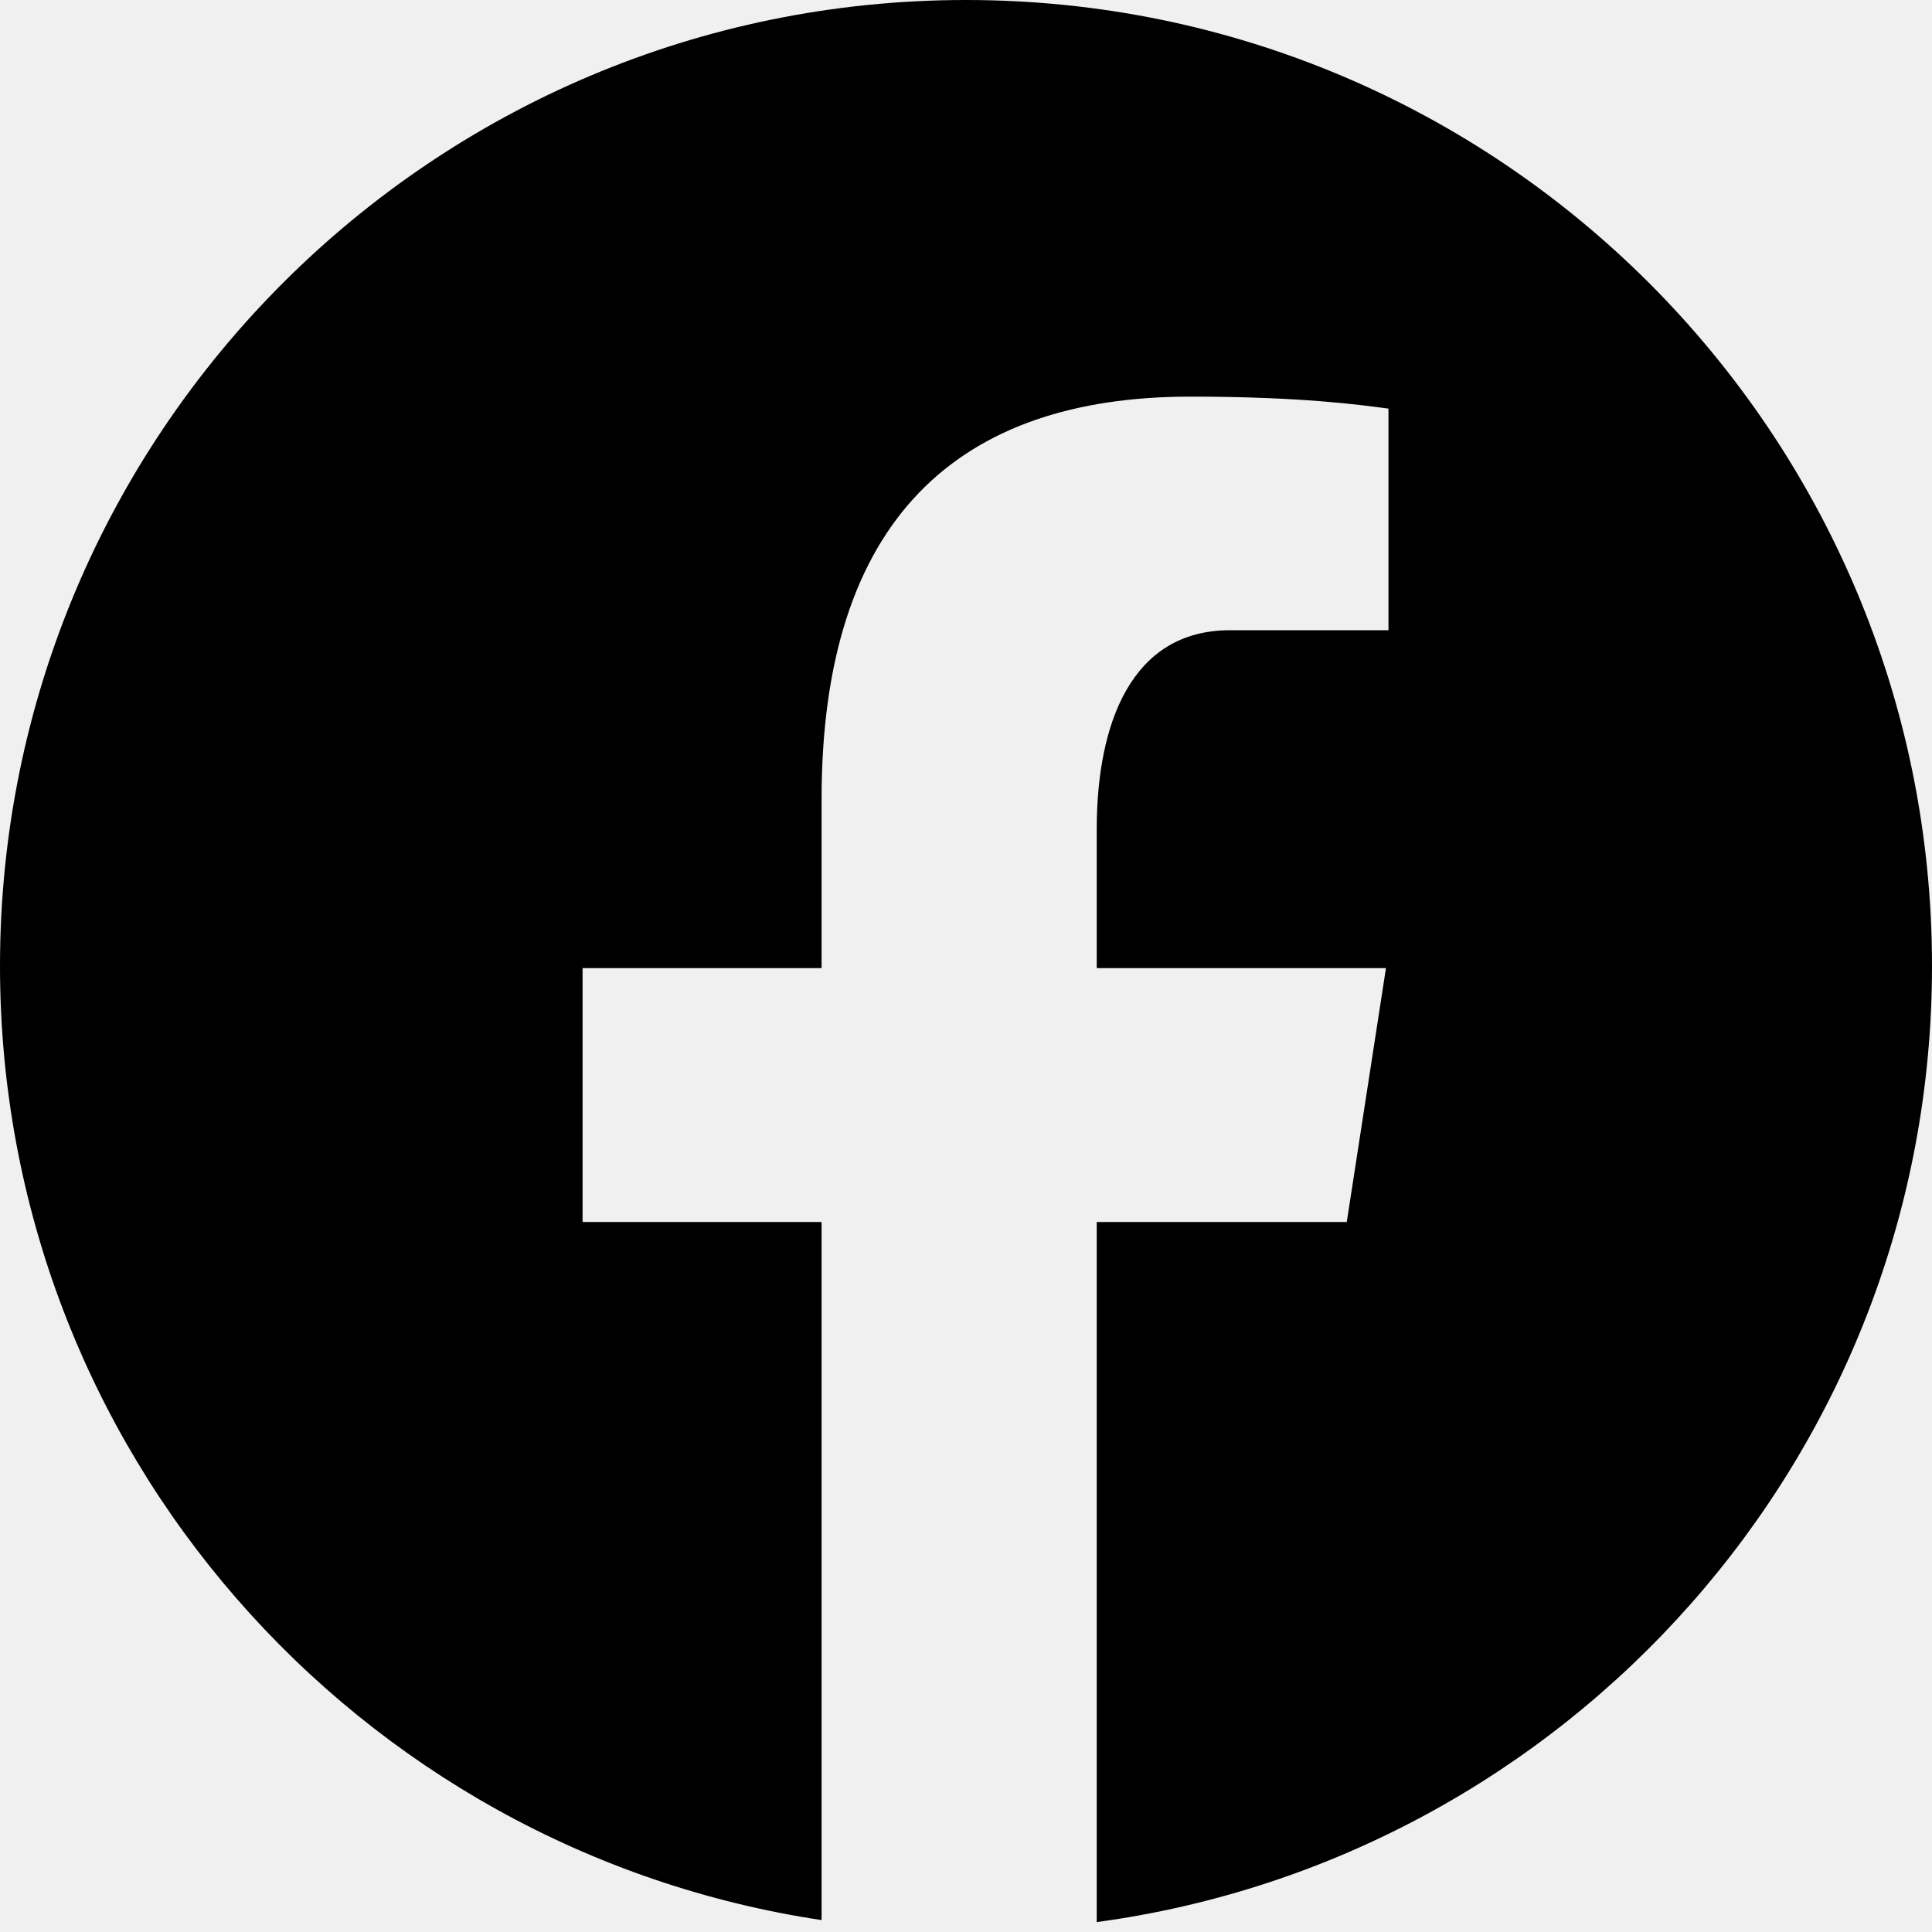
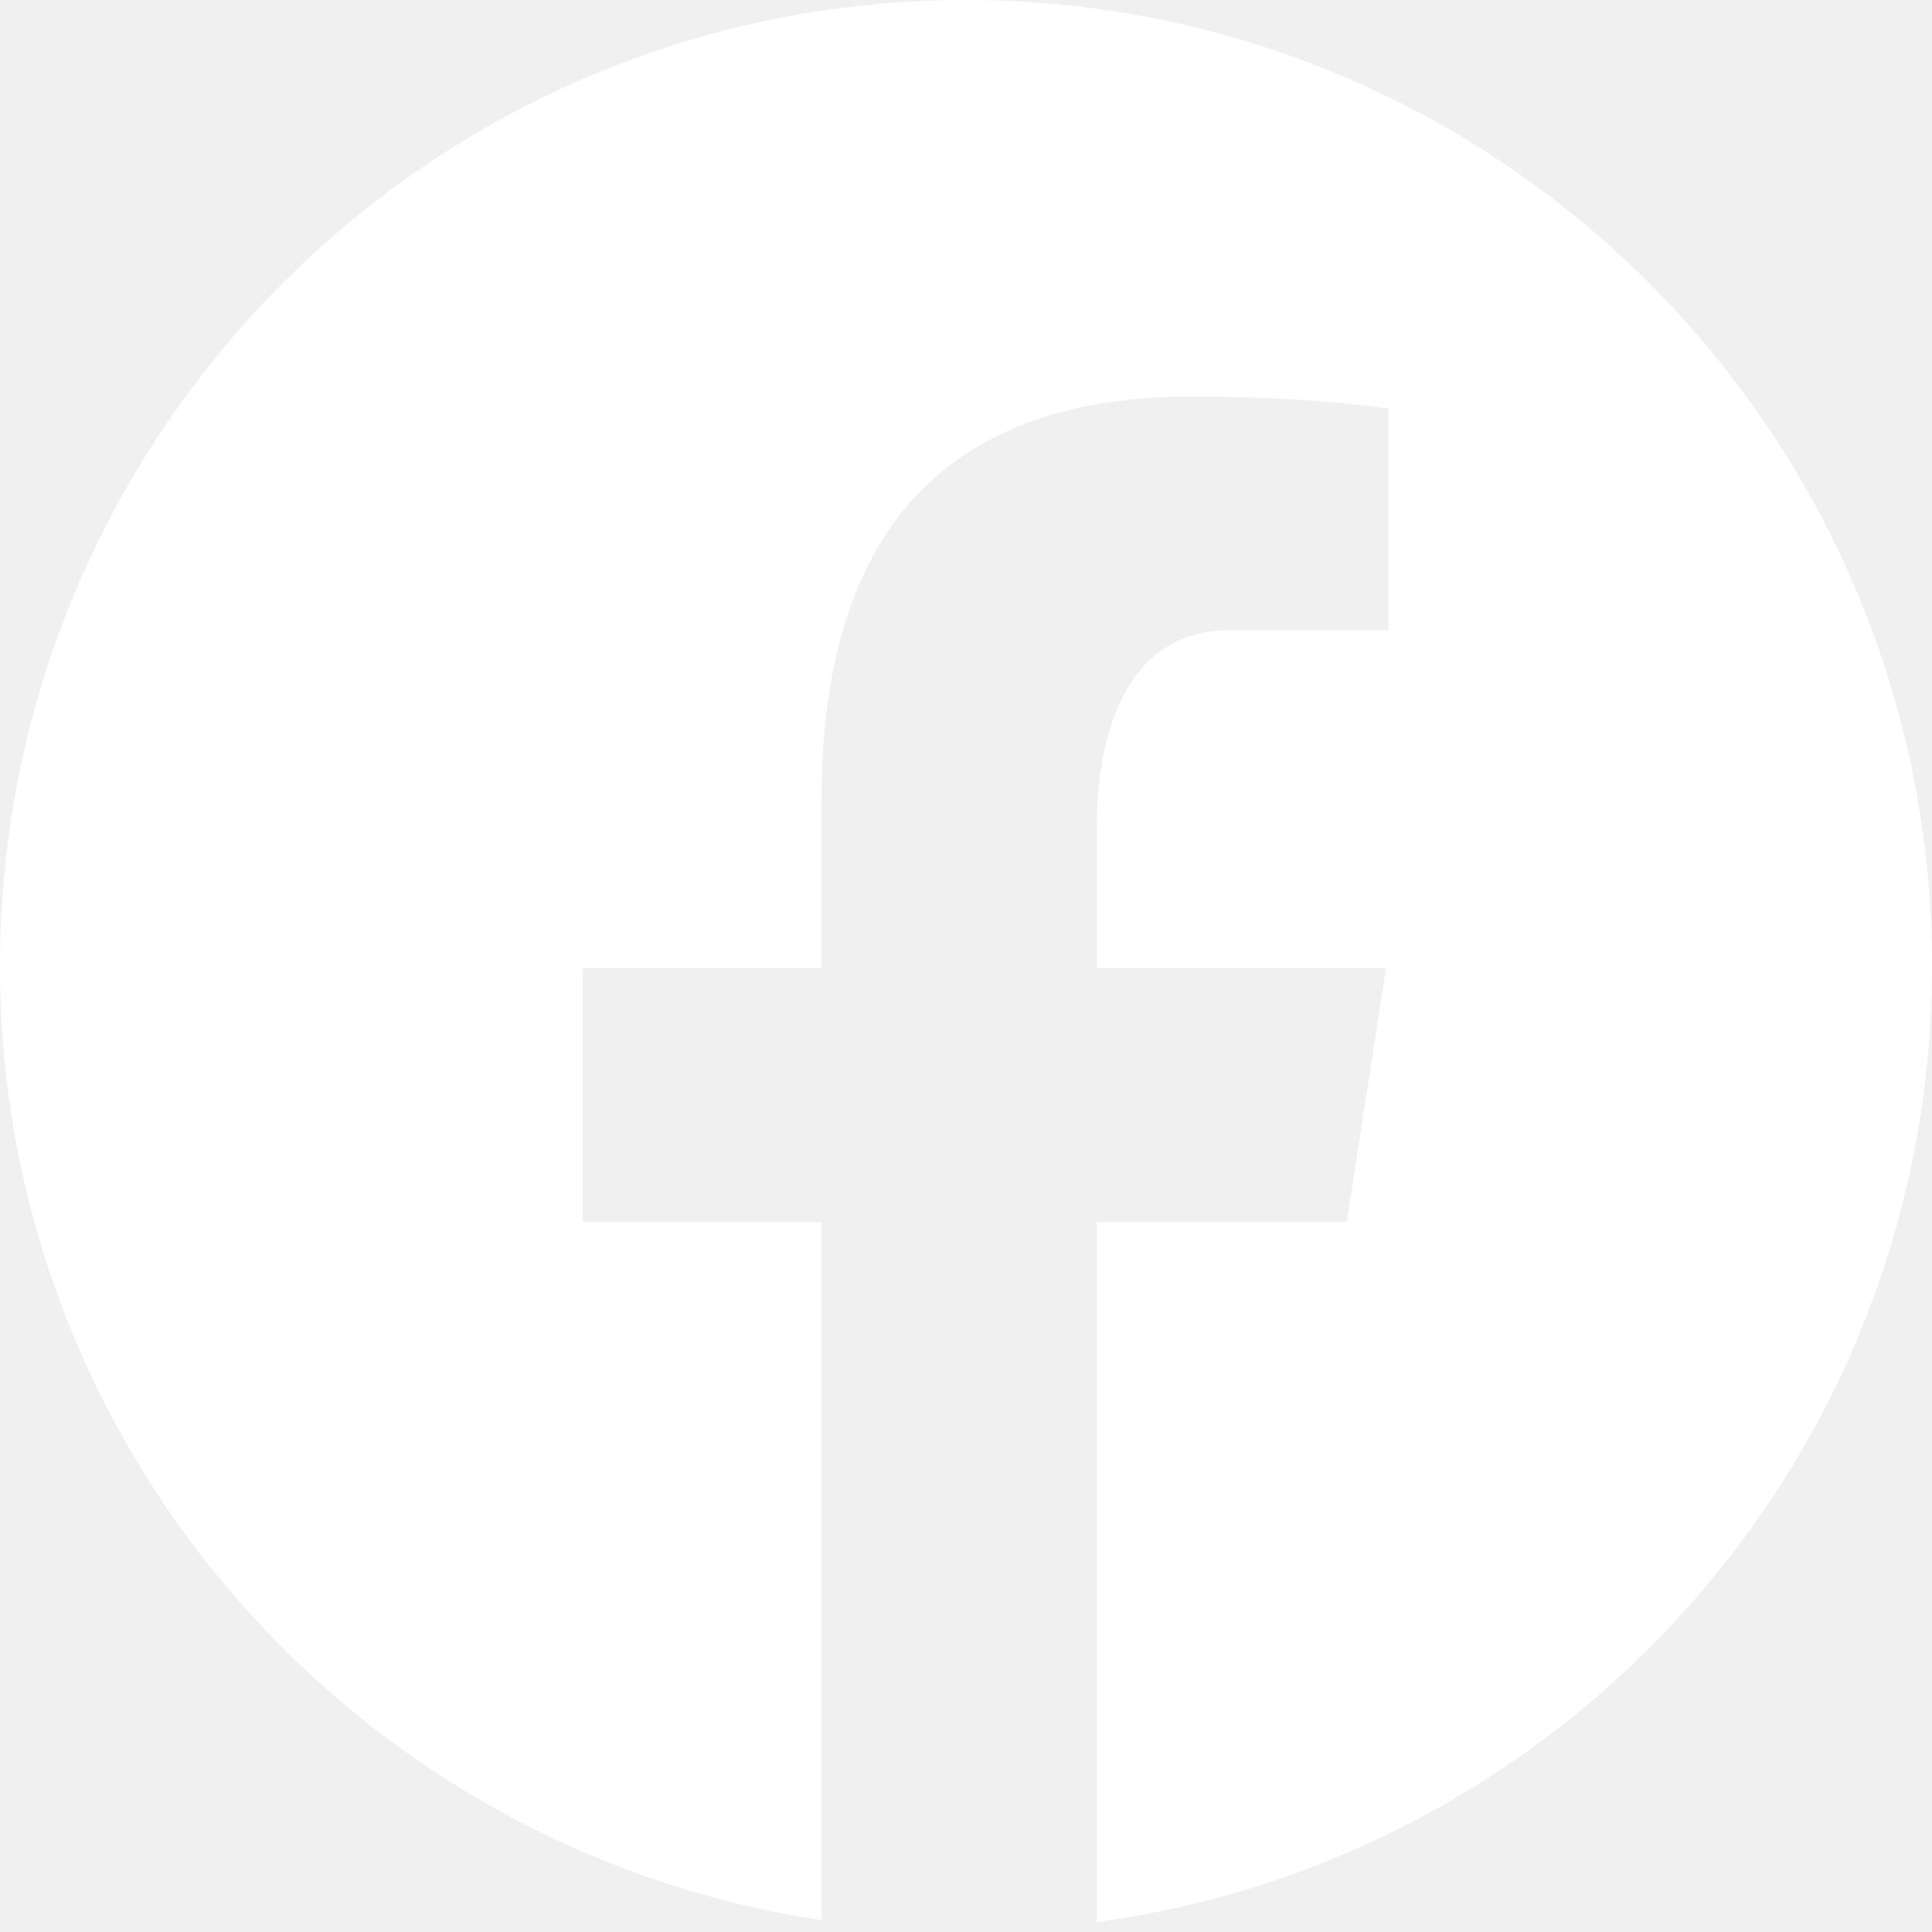
- <svg xmlns="http://www.w3.org/2000/svg" fill="#000000" viewBox="0 0 24 24" width="24px" height="24px">
+ <svg xmlns="http://www.w3.org/2000/svg" fill="#ffffff" viewBox="0 0 24 24" width="24px" height="24px">
  <path d="M12,0C5.373,0,0,5.373,0,12c0,6.016,4.432,10.984,10.206,11.852V15.18H7.237v-3.154h2.969V9.927c0-3.475,1.693-5,4.581-5 c1.383,0,2.115,0.103,2.461,0.149v2.753h-1.97c-1.226,0-1.654,1.163-1.654,2.473v1.724h3.593L16.73,15.18h-3.106v8.697 C19.481,23.083,24,18.075,24,12C24,5.373,18.627,0,12,0z" />
</svg>
